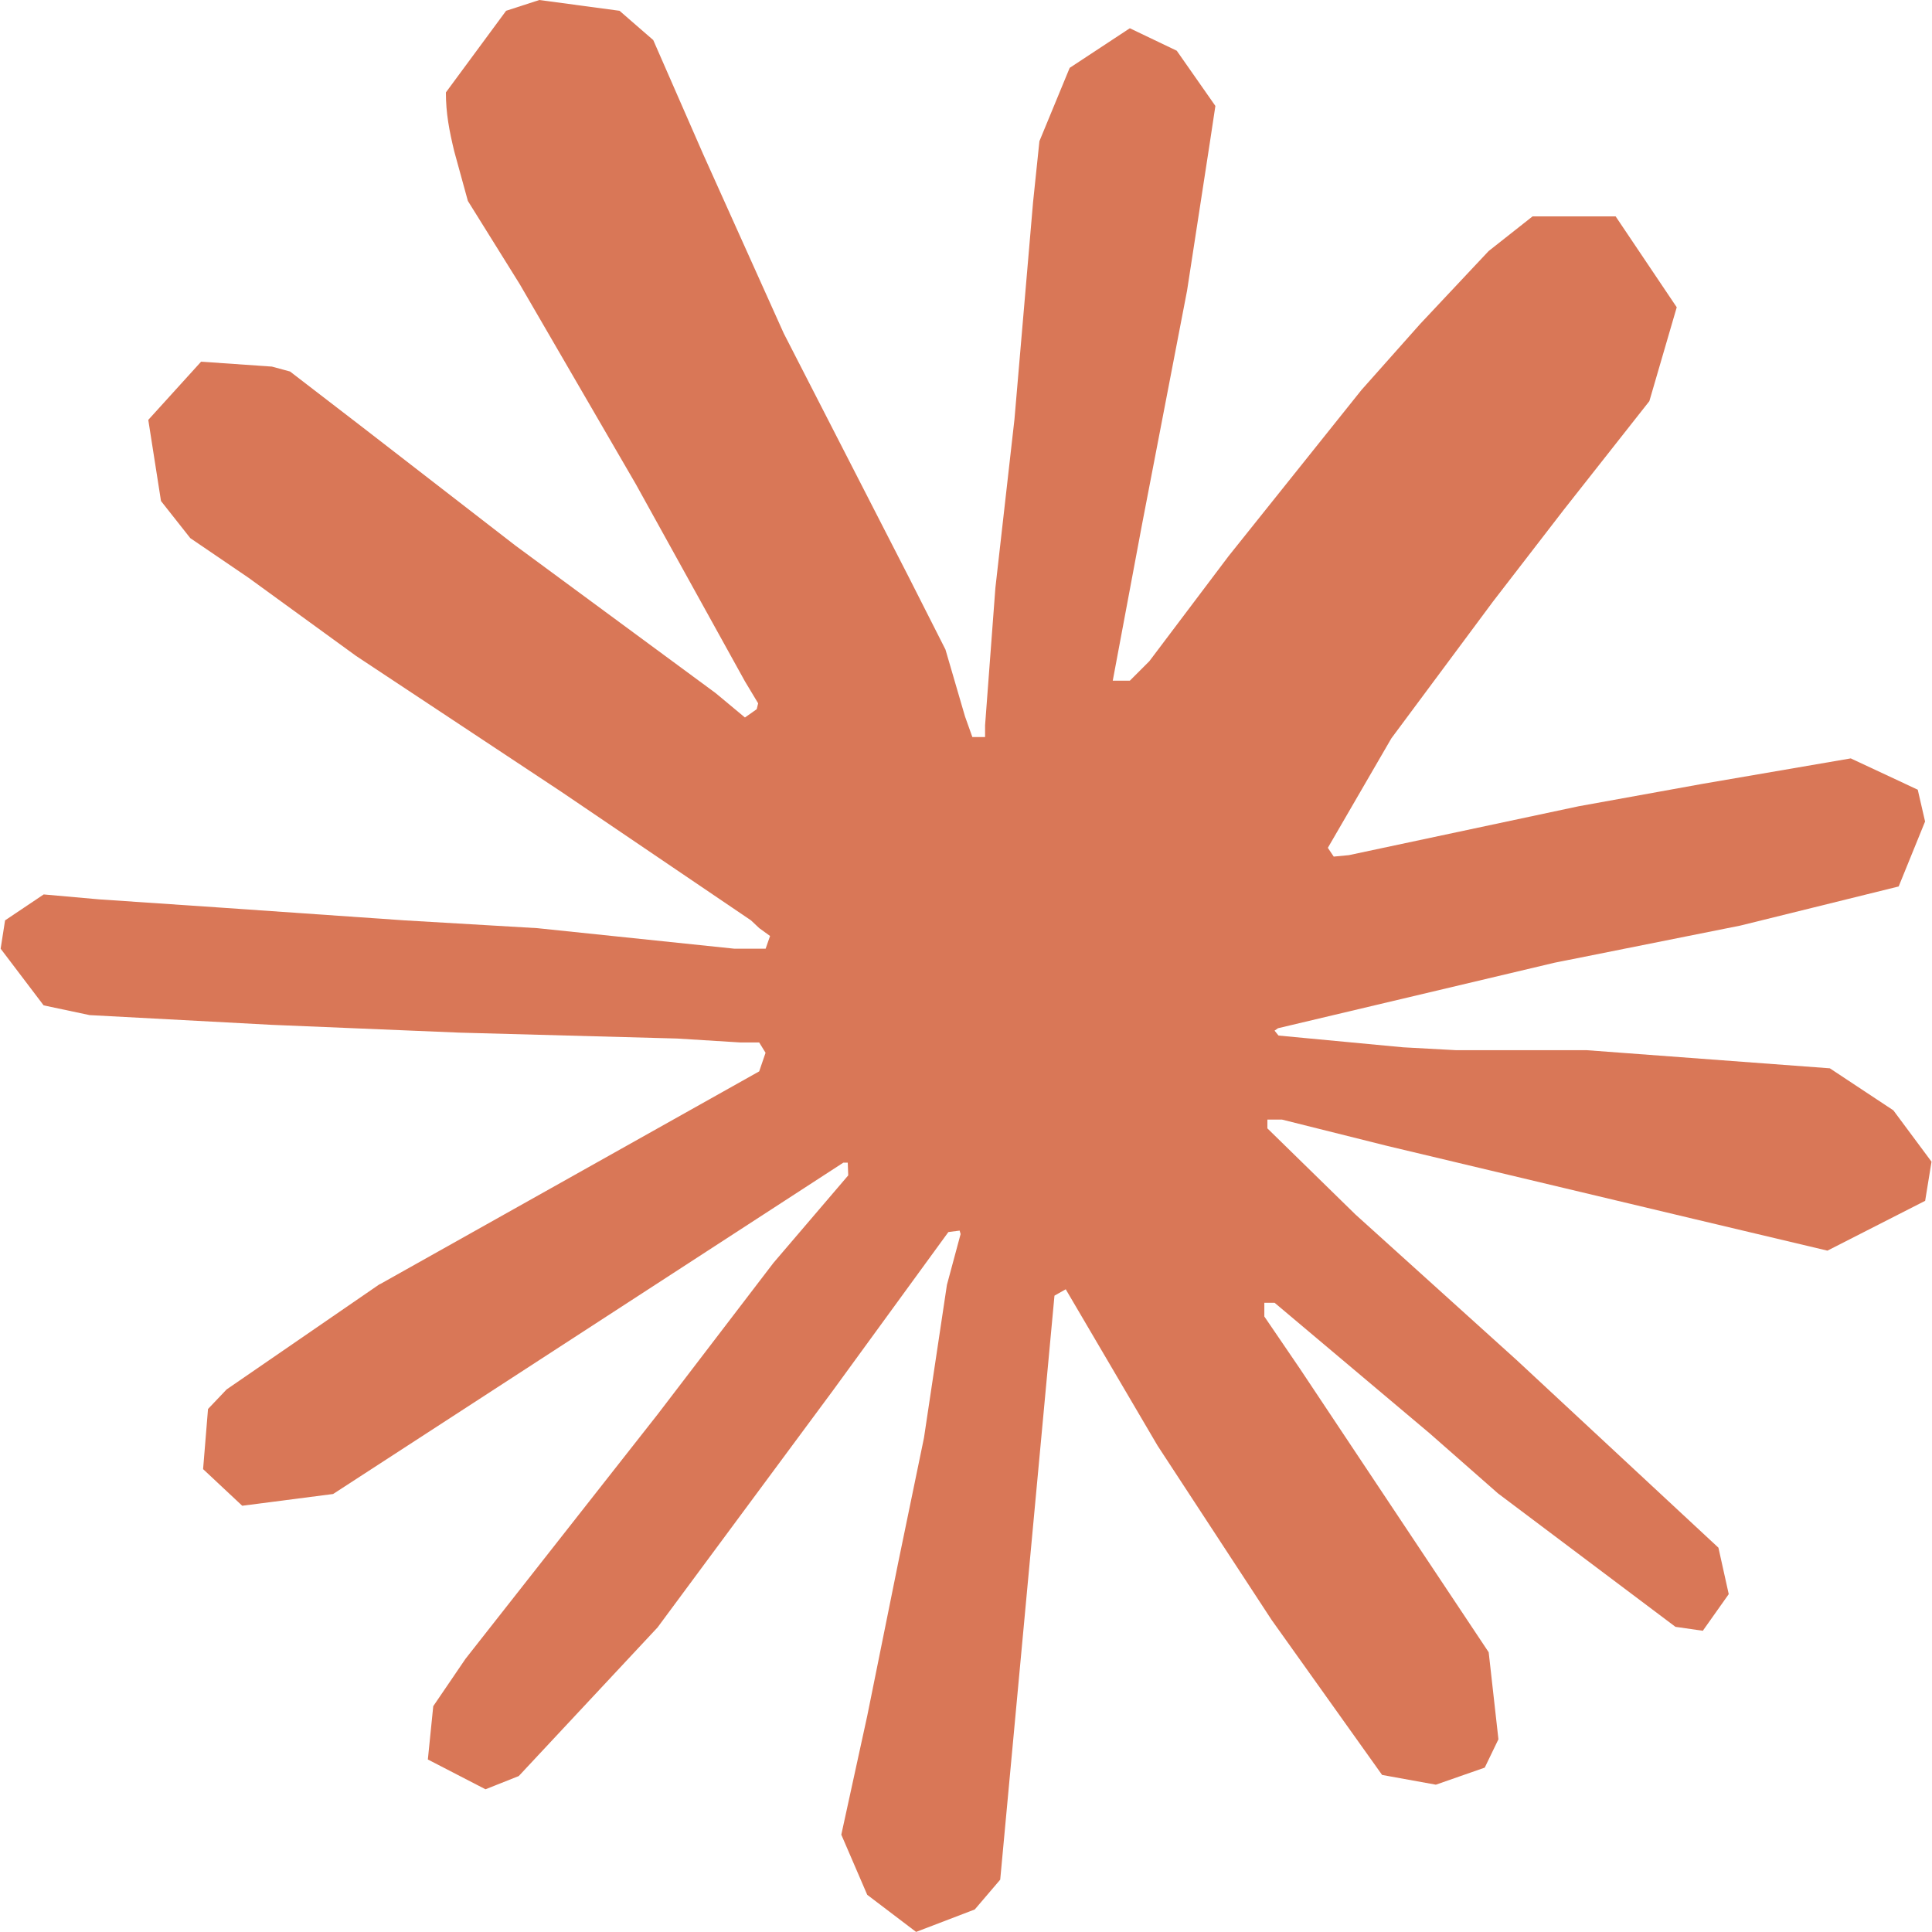
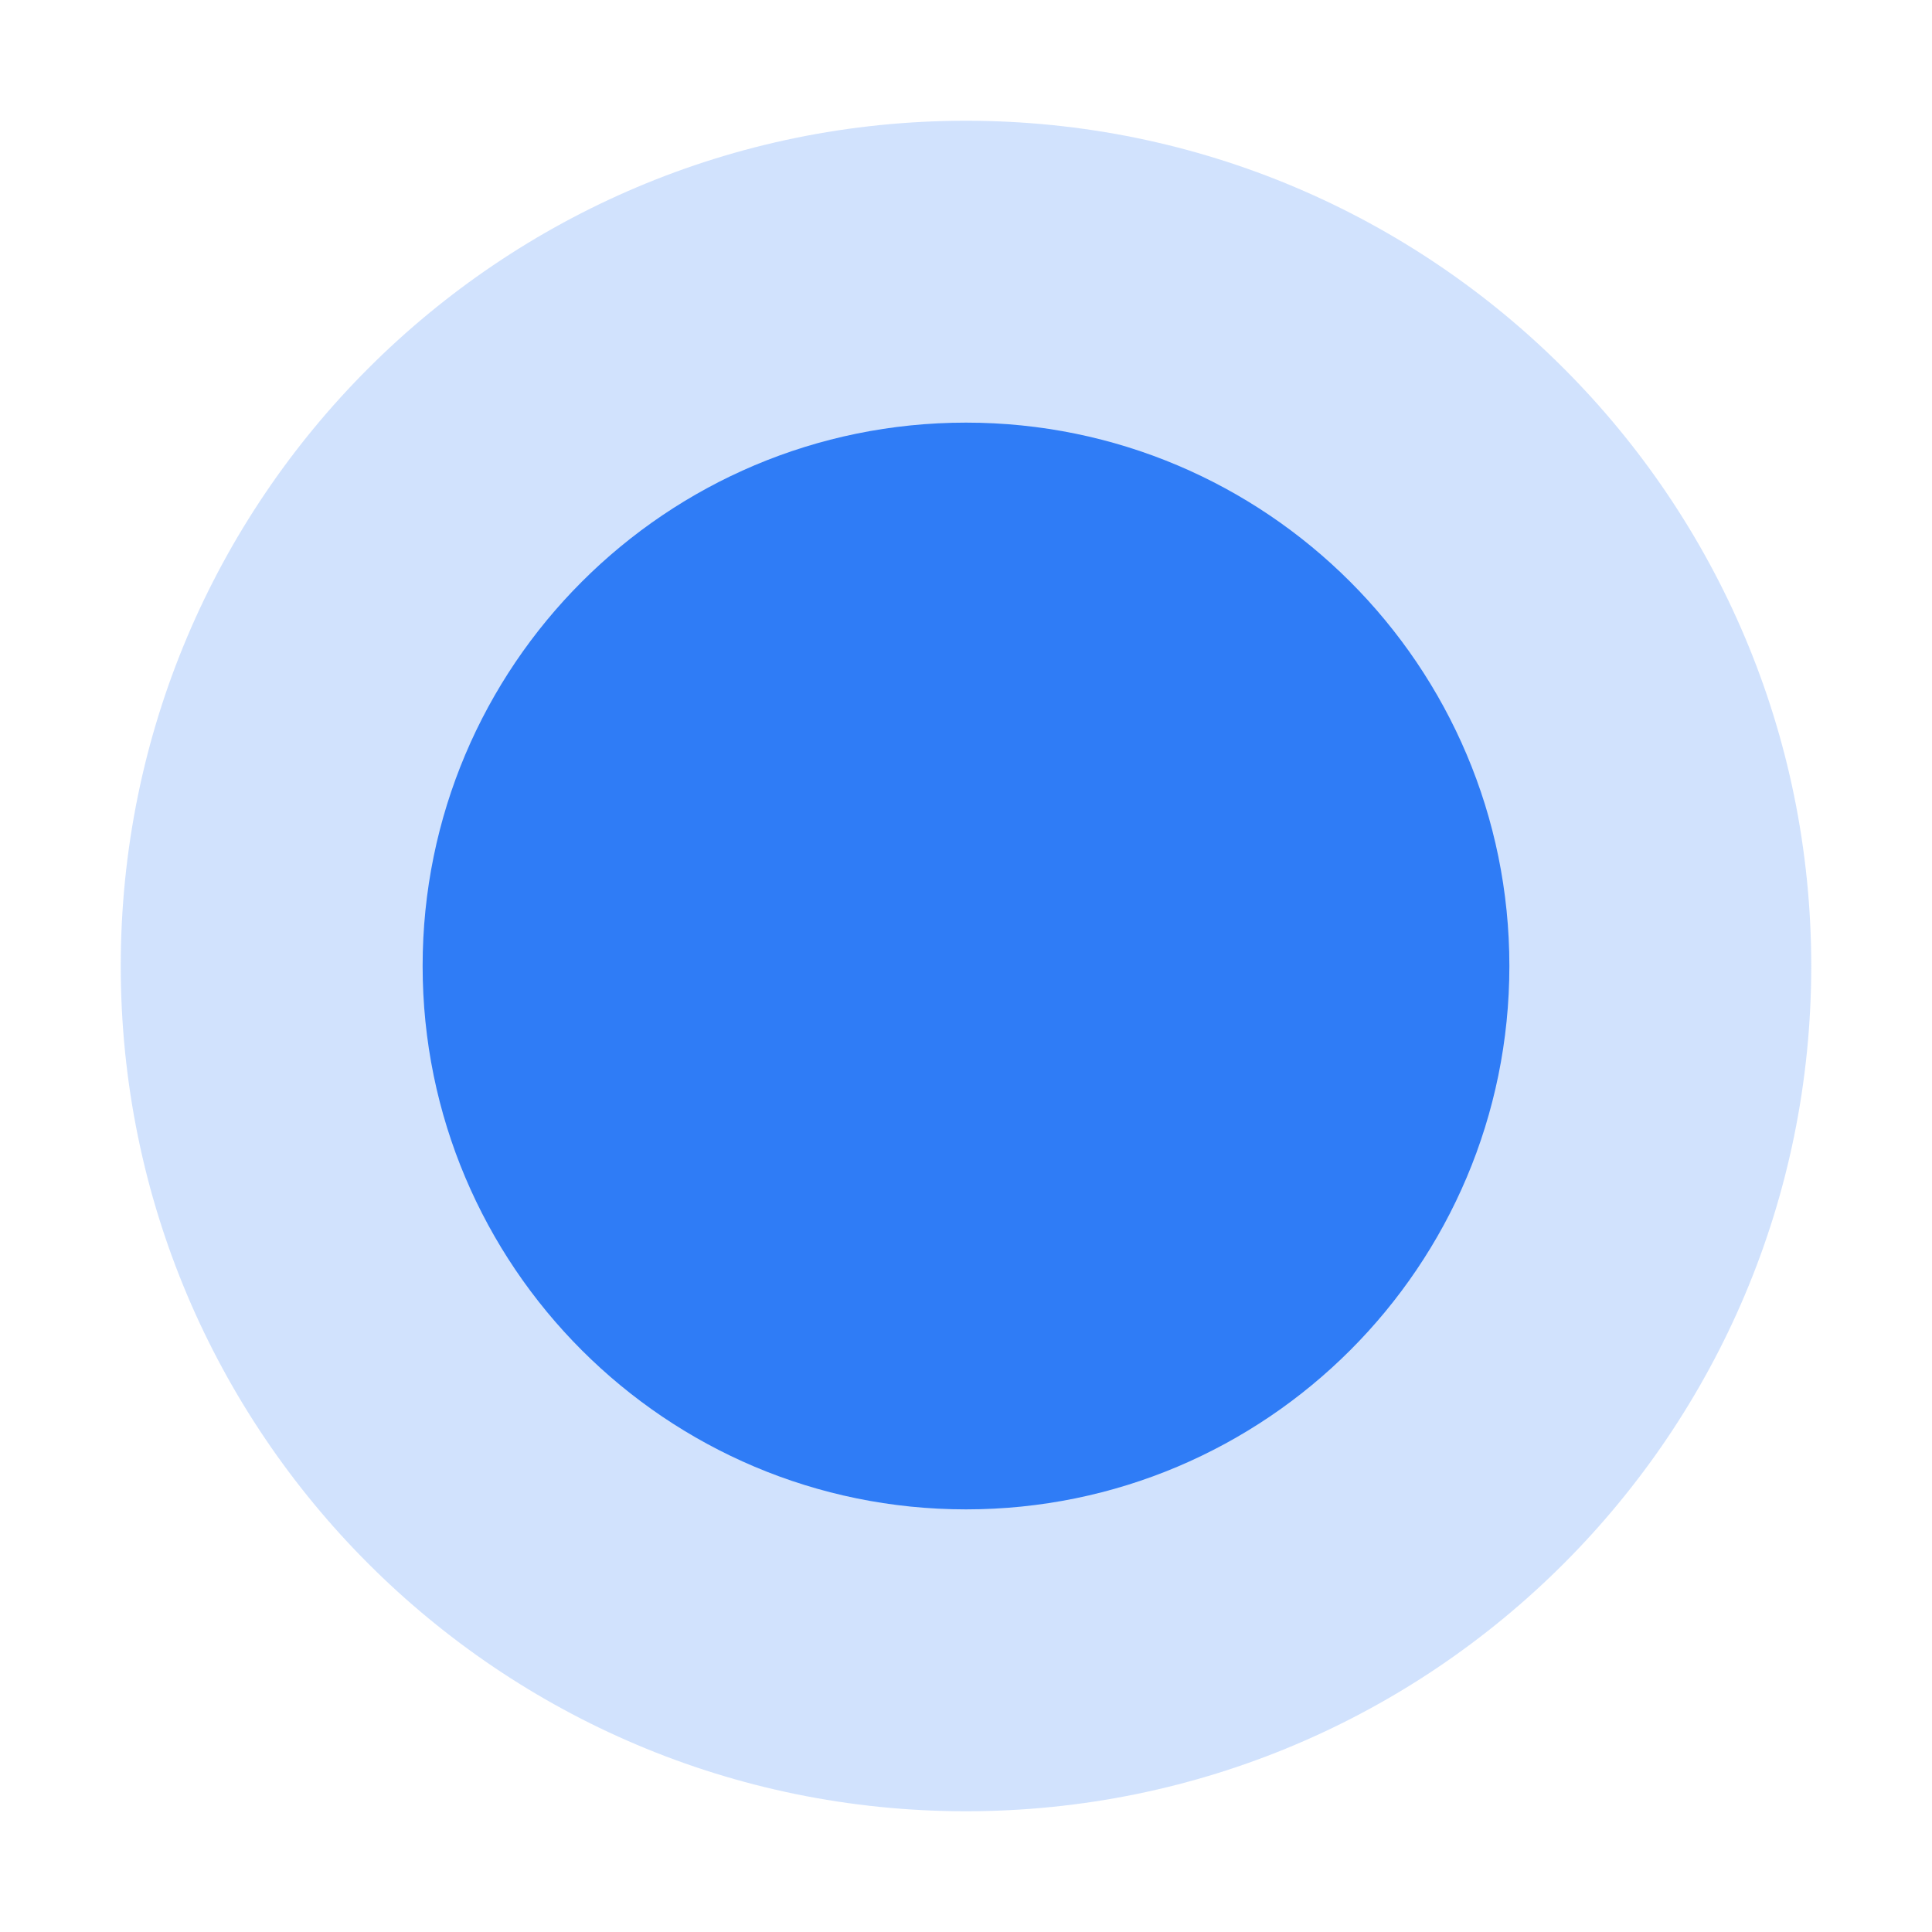
- <svg xmlns="http://www.w3.org/2000/svg" width="16" height="16" fill="#D97757" role="img" viewBox="0 0 24 24">
+ <svg xmlns="http://www.w3.org/2000/svg" width="16" height="16" viewBox="0 0 16 16" role="img">
  <g class="pitwall-mark">
-     <path d="m4.714 15.956 4.717-2.647.079-.231-.079-.128h-.231l-.789-.049-2.696-.073-2.337-.097-2.265-.121-.571-.121-.534-.704.055-.352.48-.322.686.061 1.518.103 2.277.158 1.651.097 2.447.255h.389l.055-.158-.134-.097-.103-.097L6.973 9.836l-2.55-1.688-1.336-.971-.723-.492-.364-.461-.158-1.008.656-.723.88.061.225.061.892.686 1.906 1.475 2.489 1.834.364.303.146-.103.018-.073-.164-.273-1.354-2.447-1.445-2.489-.643-1.032-.17-.619c-.061-.255-.103-.467-.103-.729L6.287.134 6.7 0l.996.134.419.364.619 1.415 1.002 2.228 1.554 3.03.455.898.243.832.091.255h.158v-.146l.128-1.706.237-2.095.231-2.696.079-.759.376-.911.747-.492.583.279.48.686-.067.443-.285 1.852-.559 2.902-.364 1.943h.212l.243-.243.984-1.305 1.651-2.064.729-.82.85-.905.546-.431h1.032l.759 1.129-.34 1.166-1.062 1.348-.88 1.141-1.263 1.7-.789 1.36.073.109.188-.018 2.853-.607 1.542-.279 1.84-.316.832.389.091.395-.328.807-1.967.486-2.307.461-3.436.814-.043.03.049.061 1.548.146.662.036h1.621l3.018.225.789.522.474.638-.079.486-1.214.619-1.639-.389-3.825-.911-1.311-.328h-.182v.109l1.093 1.069 2.003 1.809 2.507 2.331.128.577-.322.455-.34-.049-2.204-1.657-.85-.747-1.925-1.621h-.128v.17l.443.65 2.344 3.521.121 1.081-.17.352-.607.212-.668-.121-1.372-1.925L14.38 17.959l-1.141-1.943-.14.079-.674 7.255-.316.37-.729.279-.607-.461-.322-.747.322-1.475.389-1.925.316-1.53.285-1.9.17-.631-.012-.043-.14.018-1.433 1.967-2.18 2.945-1.724 1.846-.413.164-.716-.37.067-.662.401-.589 2.386-3.036 1.439-1.882.929-1.087-.006-.158h-.055l-6.338 4.116-1.129.146-.486-.455.061-.747.231-.243 1.906-1.311Z" />
+     <circle cx="8" cy="8" r="7" fill="#2f7cf6" opacity=".22" />
+     <circle cx="8" cy="8" r="4.5" fill="#2f7cf6" />
  </g>
  <style>.pitwall-mark{transform-box:view-box;transform-origin:center;animation:pitwall-beat 1.4s ease-in-out infinite}@keyframes pitwall-beat{0%,100%{transform:scale(1);opacity:1}50%{transform:scale(.78);opacity:.72}}@media (prefers-reduced-motion:reduce){.pitwall-mark{animation:none}}</style>
</svg>
